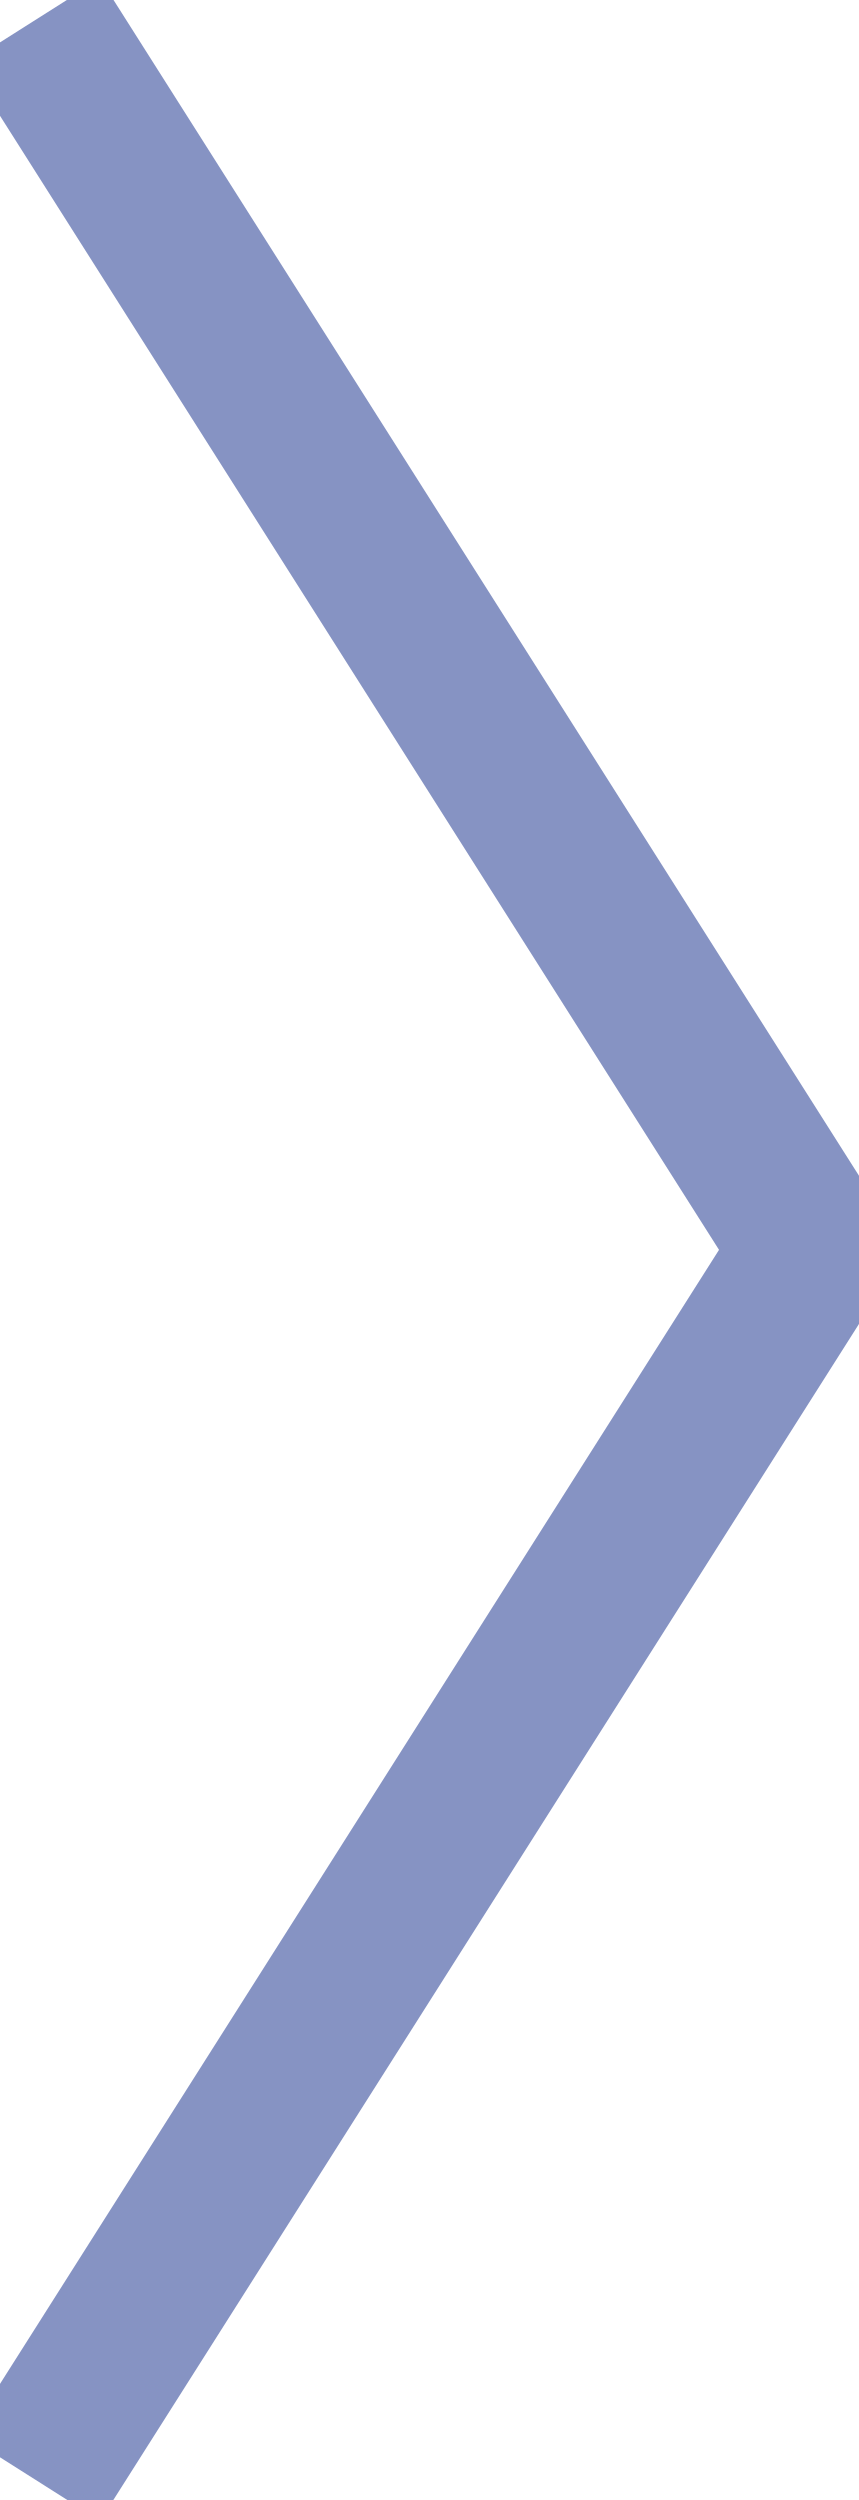
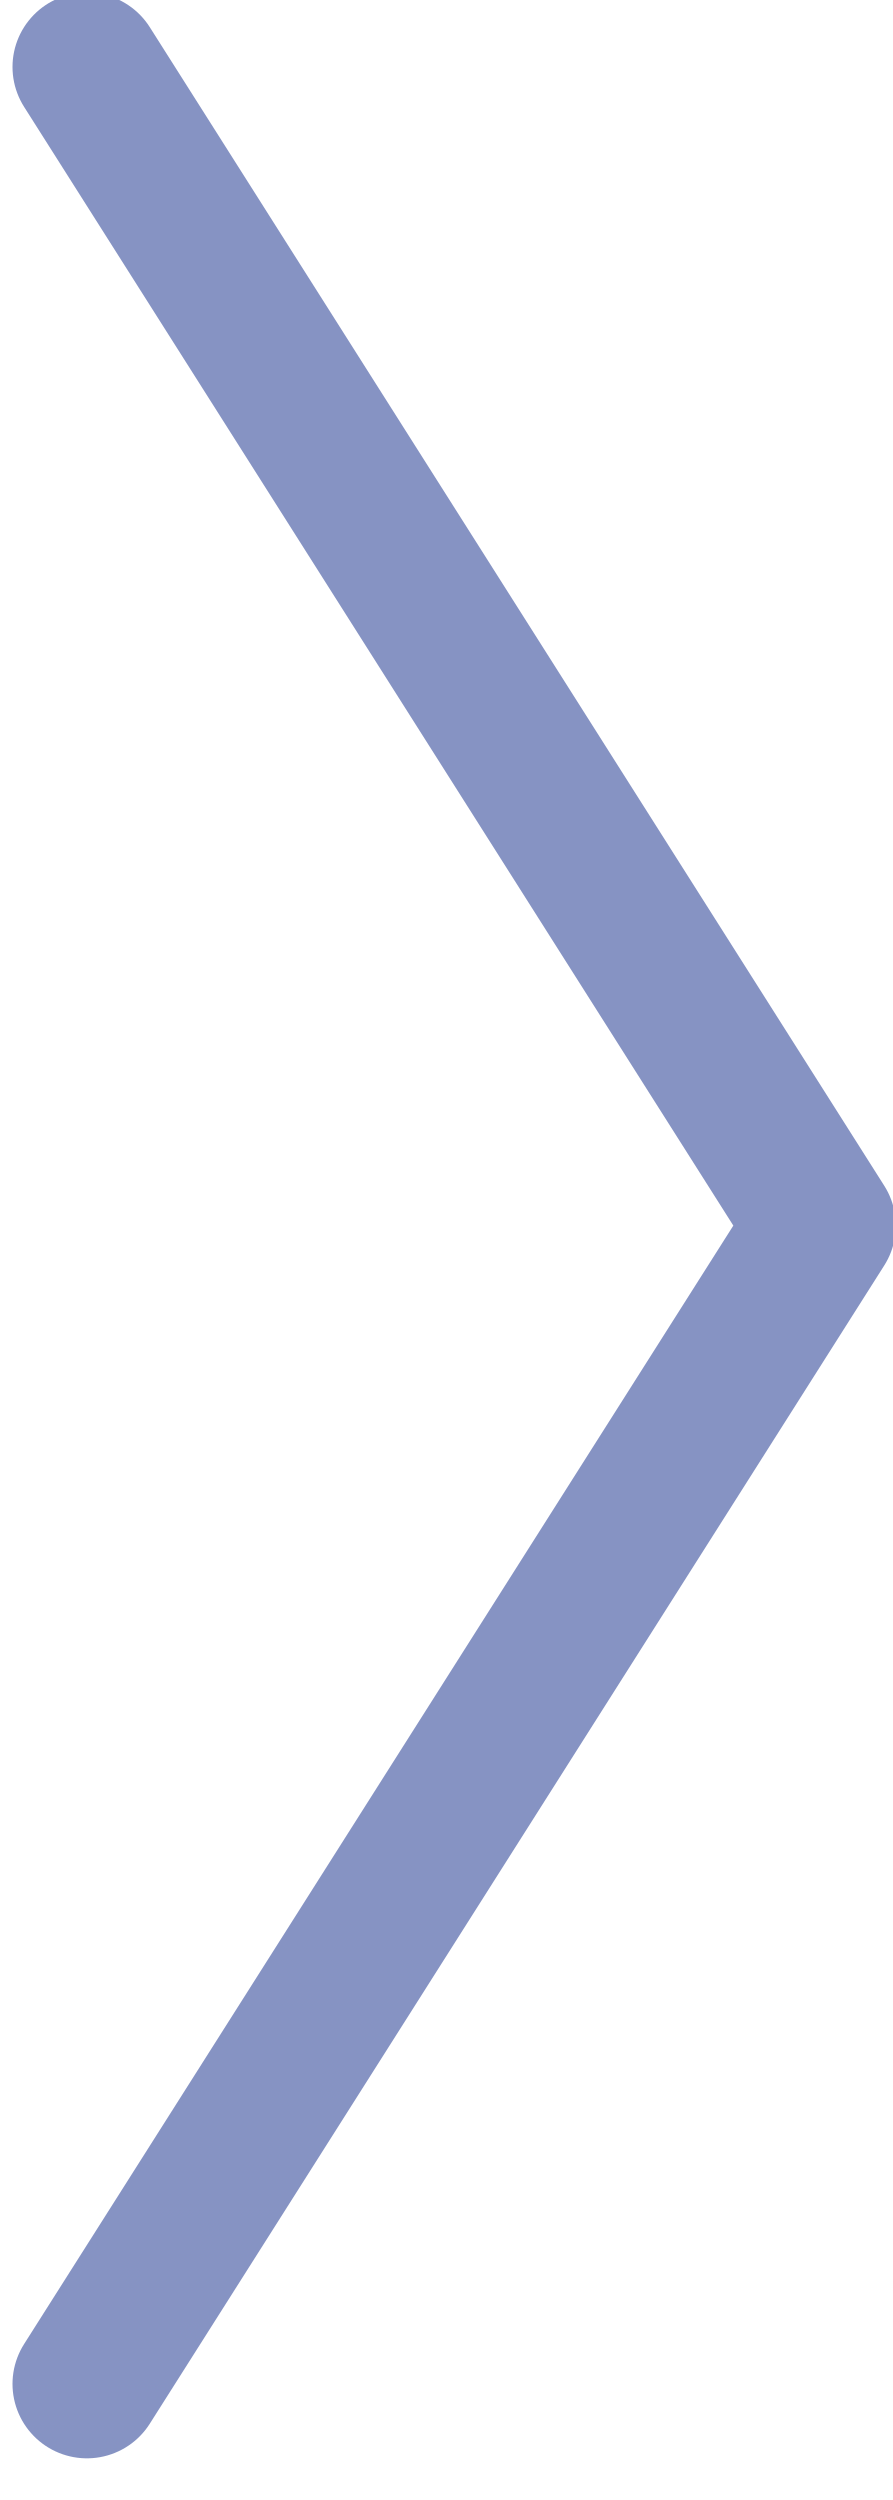
- <svg xmlns="http://www.w3.org/2000/svg" version="1.1" id="Layer_1" x="0px" y="0px" viewBox="295.4 0.2 272 791.7" enable-background="new 295.4 0.2 272 791.7" xml:space="preserve">
-   <path id="path-1" fill="none" stroke="#4156A1" opacity="0.64" stroke-width="50" stroke-miterlimit="10" d="M306,785.1L552.7,396L306,6.9" />
+ <svg xmlns="http://www.w3.org/2000/svg" version="1.1" id="Layer_1" x="0px" y="0px" viewBox="5 -430 300 840" enable-background="new 9.2 -432.5 296.8 828.5" xml:space="preserve">
+   <path id="path-1" opacity="0.64" fill="none" stroke="#4156A1" stroke-width="50" stroke-linecap="round" stroke-linejoin="round" stroke-miterlimit="10" enable-background="new    " d="  M34.2,371L281-18.2L34.2-407.5" />
</svg>
